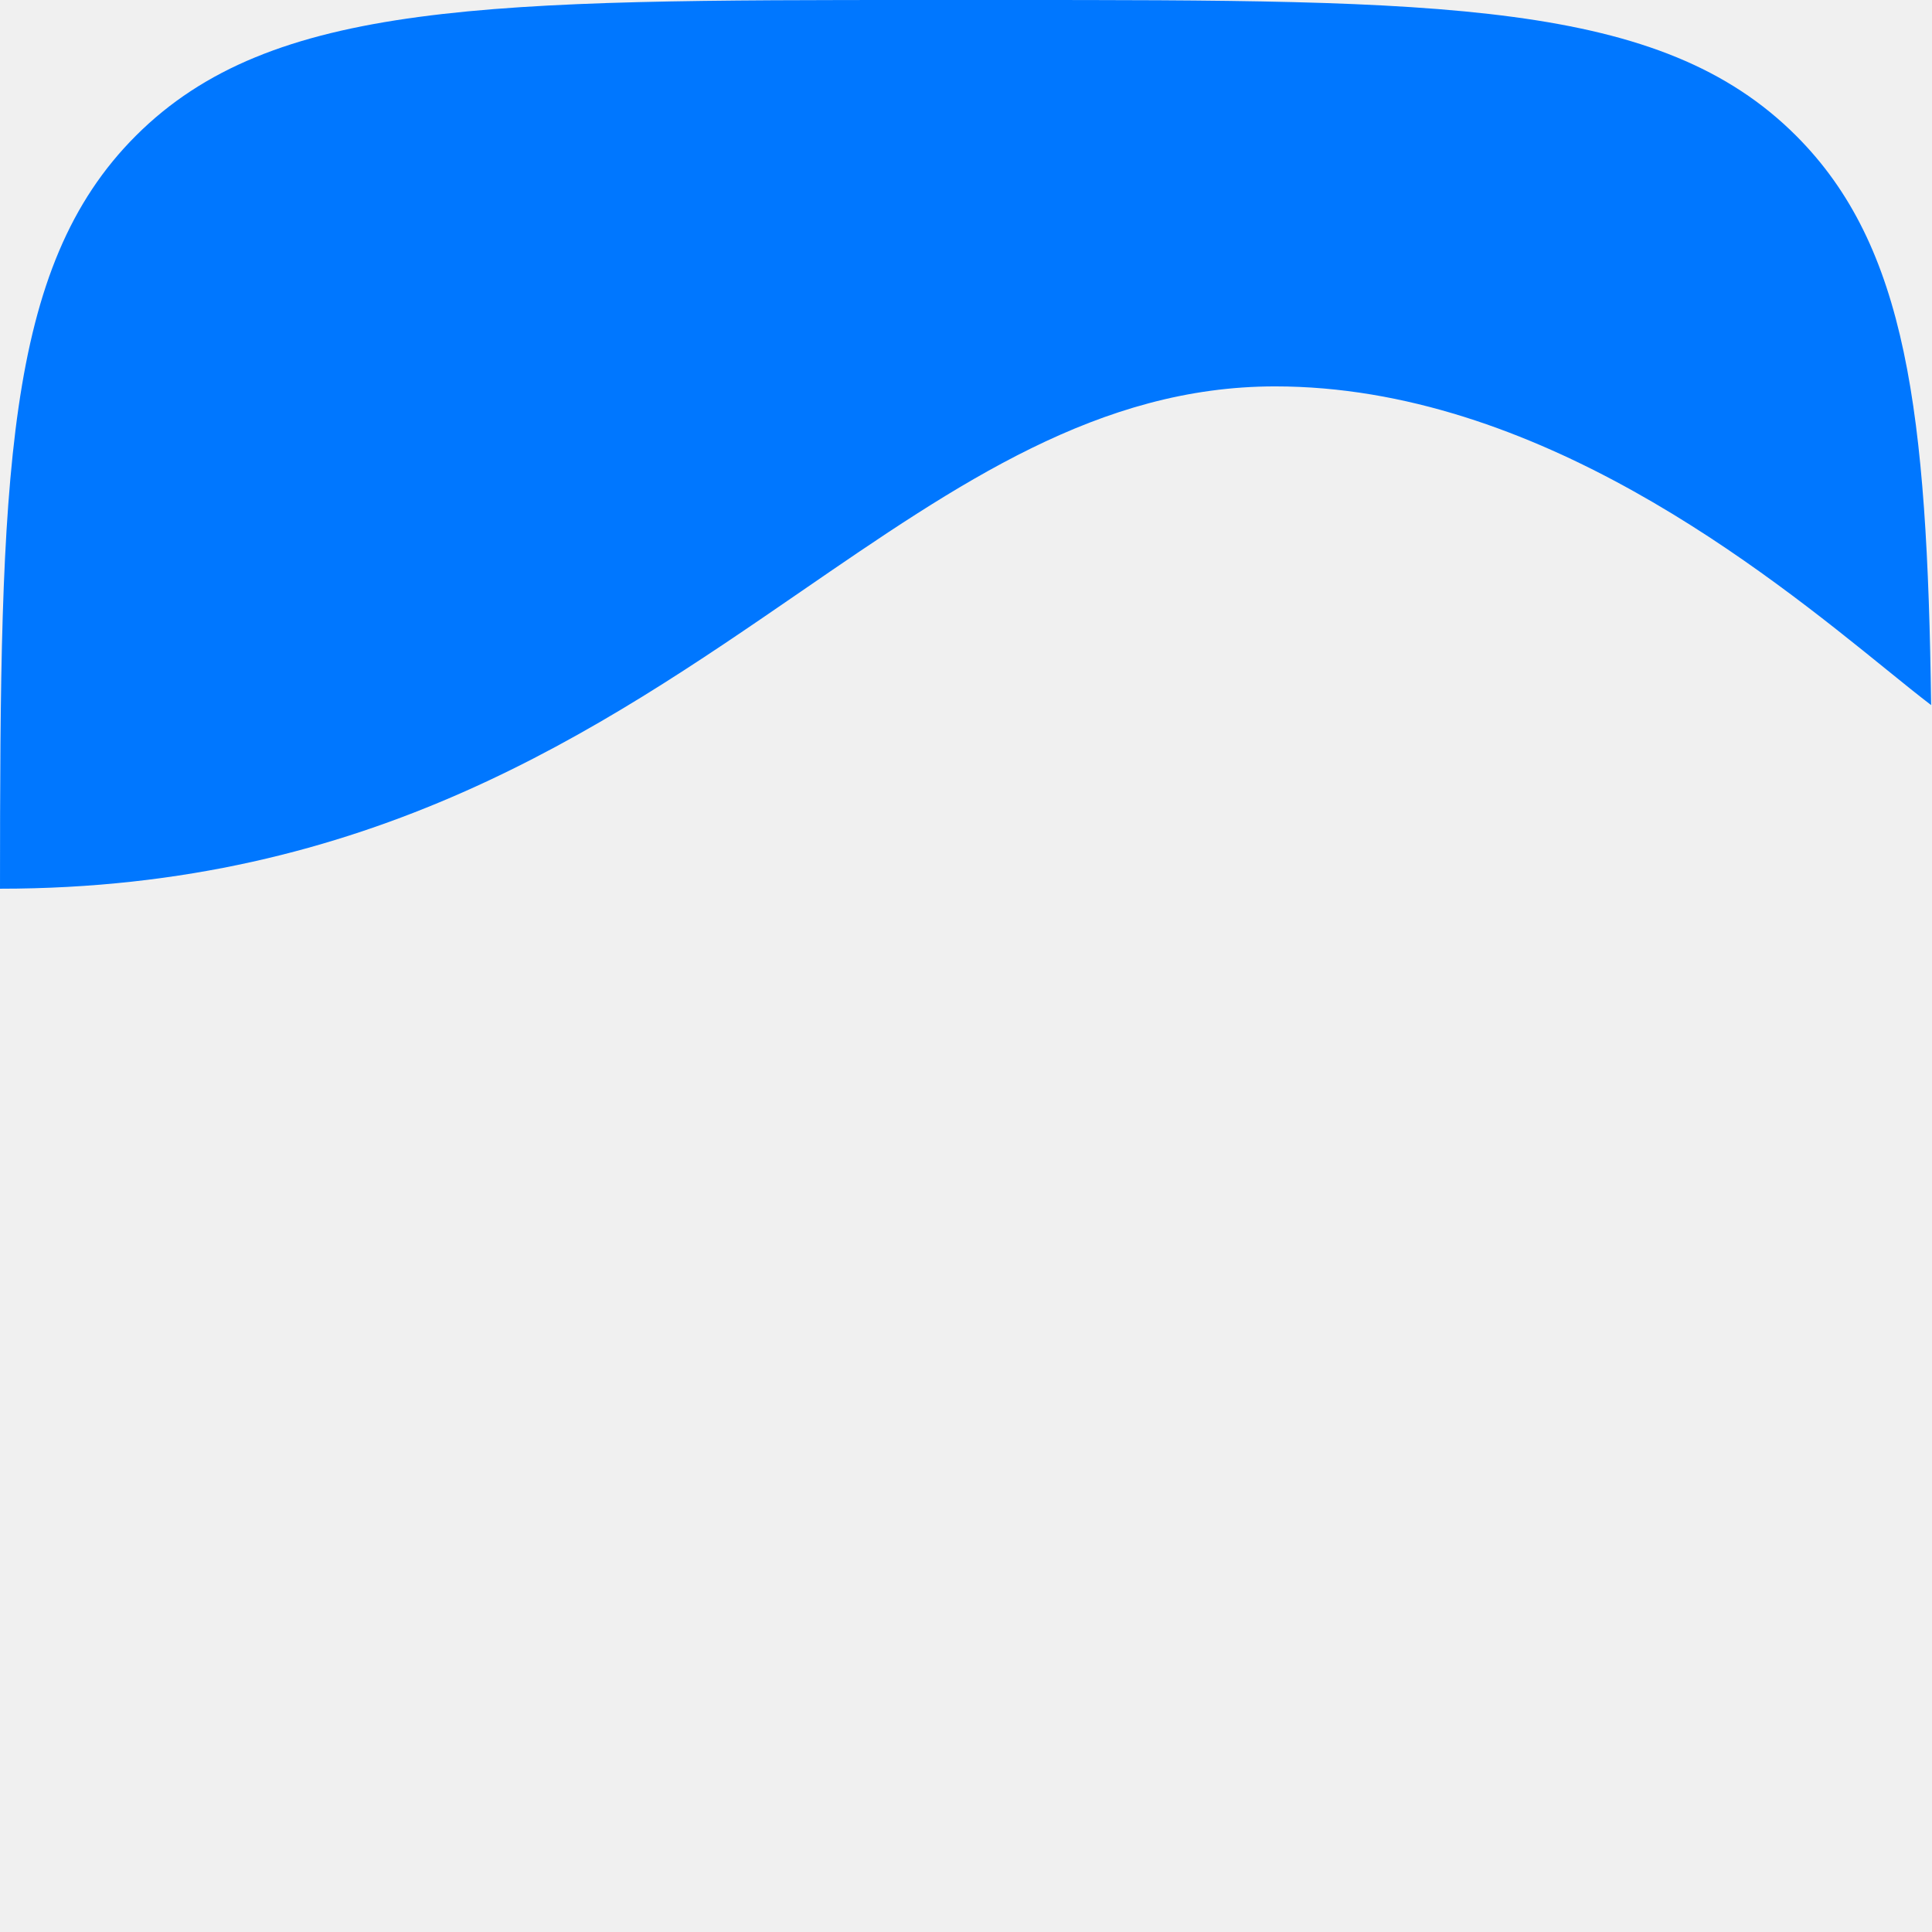
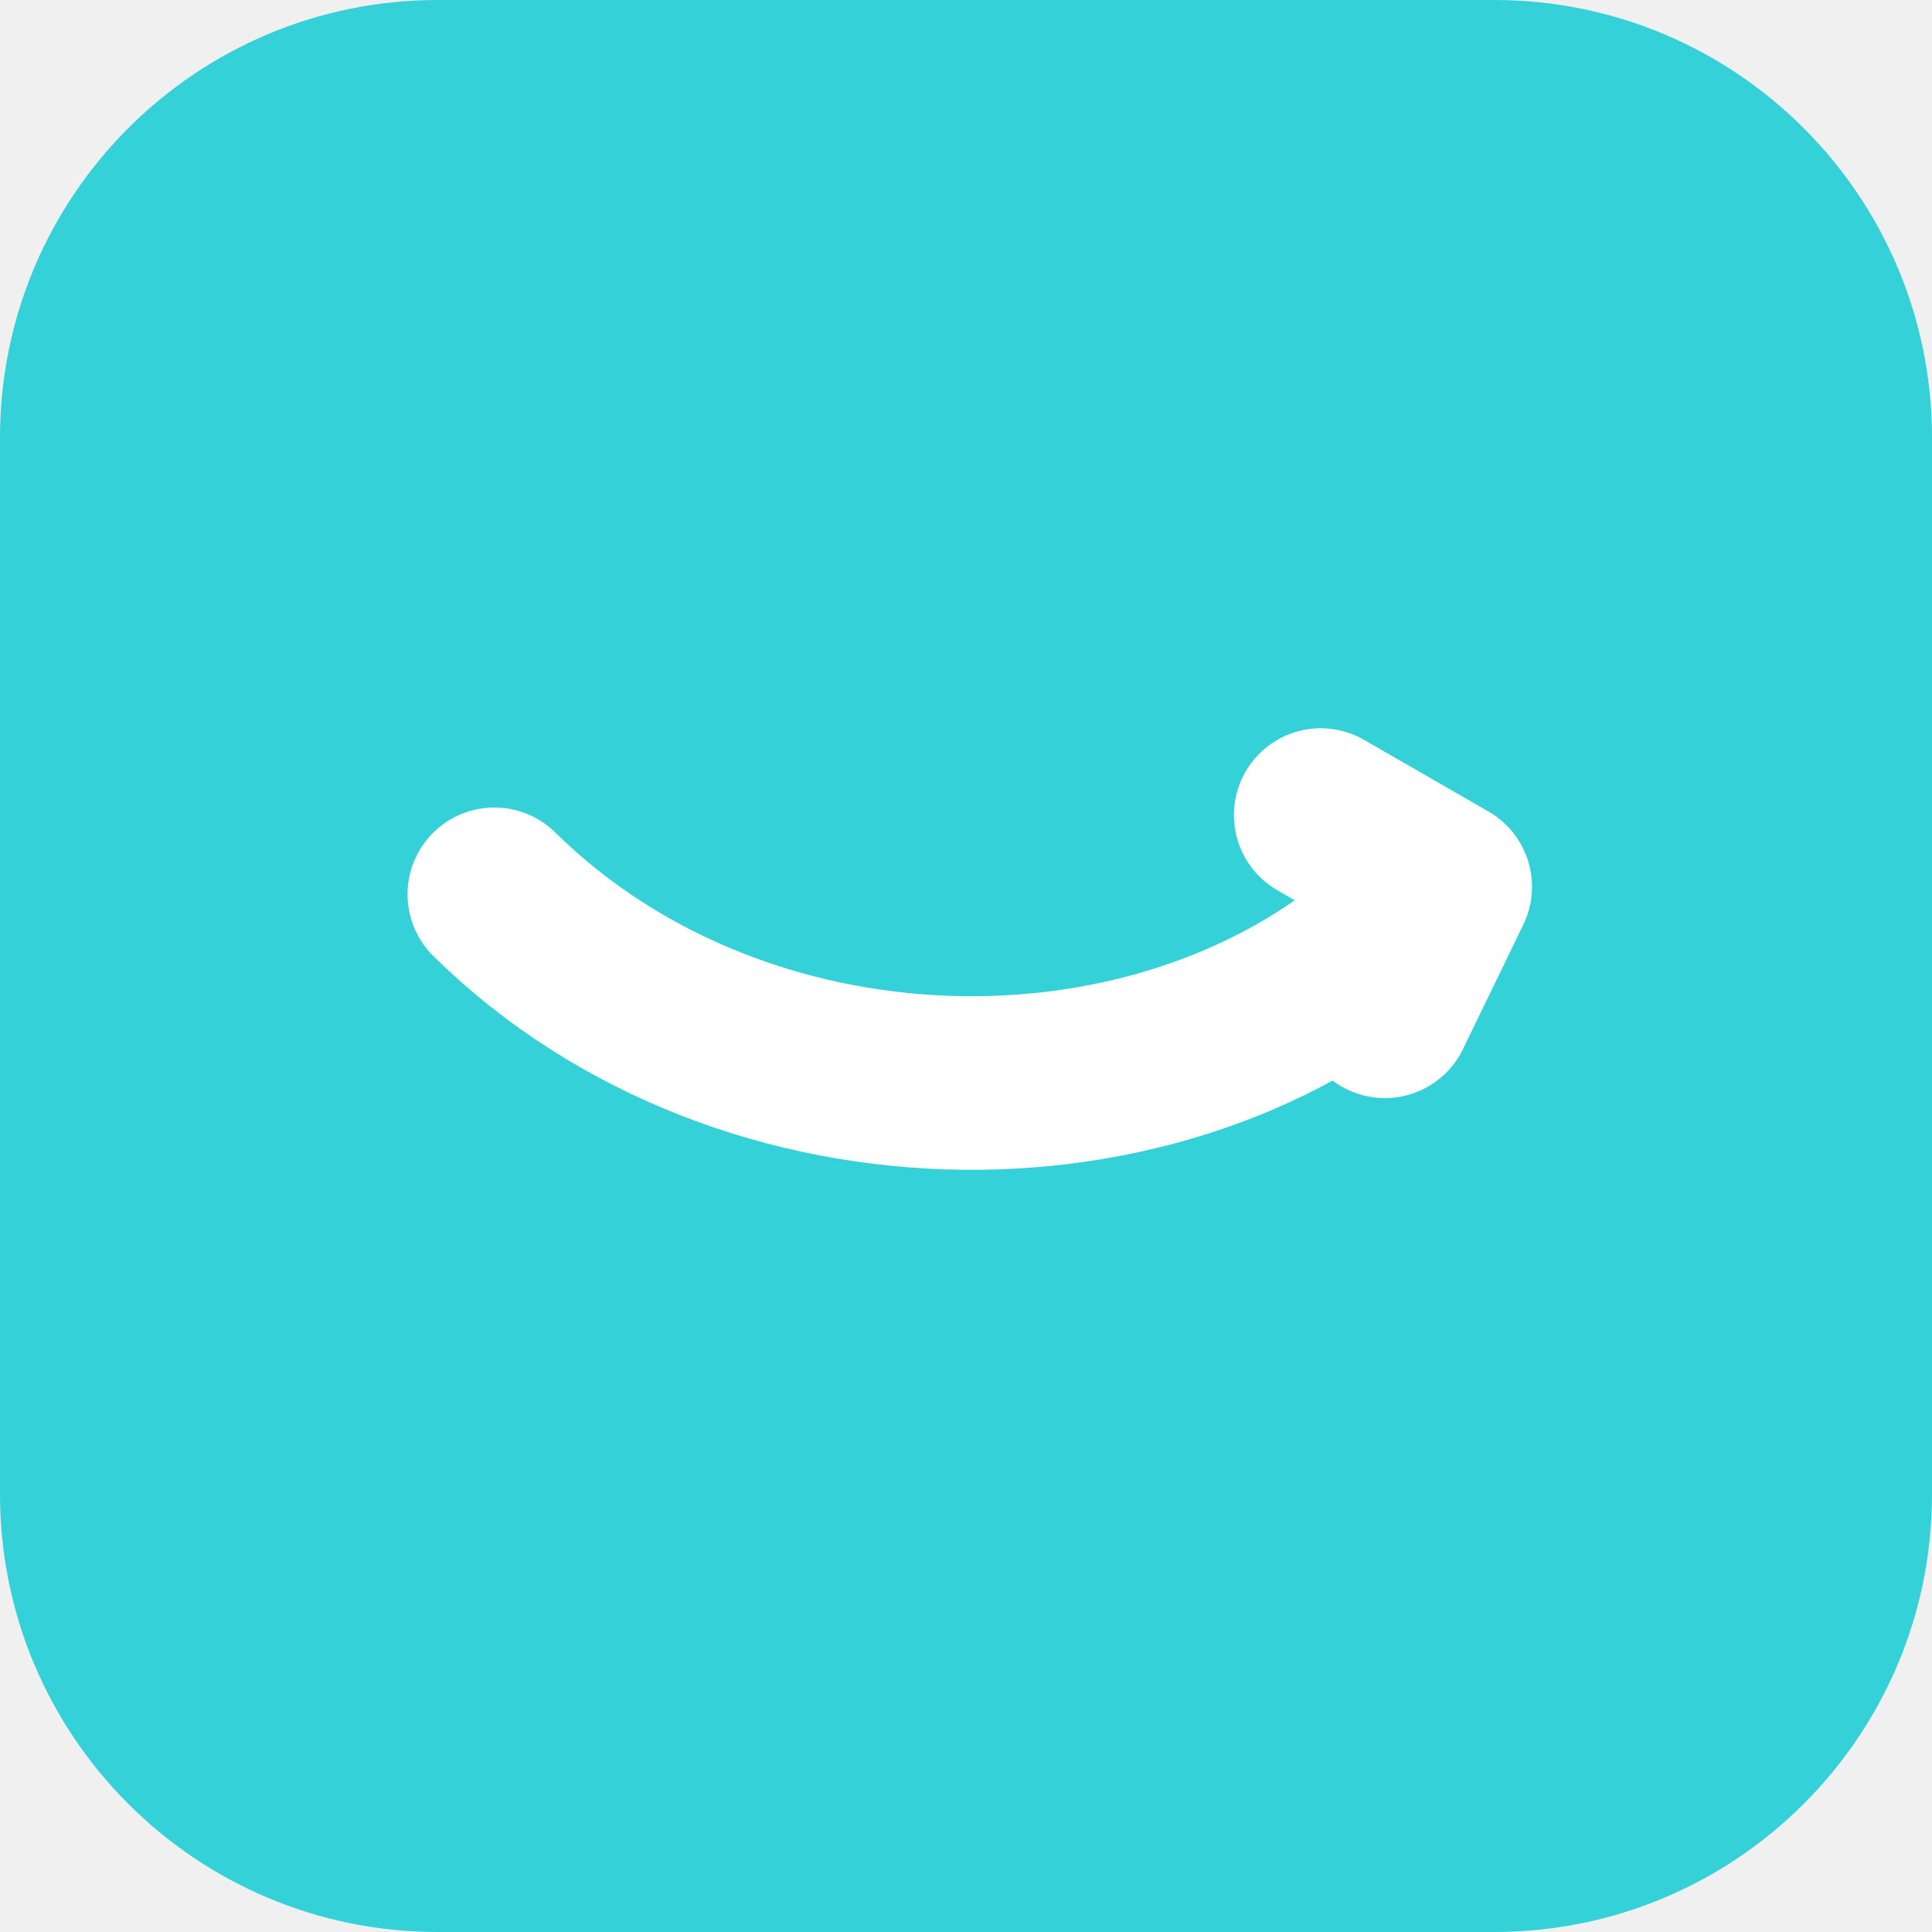
<svg xmlns="http://www.w3.org/2000/svg" viewBox="0 0 1024 1024" fill="none">
-   <path fill-rule="evenodd" clip-rule="evenodd" d="M71.979 71.981C2.151 141.81 0.062 252.923 0 471.034C195.461 471.033 317.497 387.118 424.543 313.51C508.17 256.007 582.647 204.794 675.839 204.794C814.543 204.794 935.653 302.867 999.871 354.869C1008.93 362.202 1016.85 368.62 1023.54 373.716C1021.51 218.208 1010.6 130.565 952.016 71.981C880.035 3.41797e-05 764.183 2.38371e-05 532.477 3.58083e-06L491.517 0C259.813 5.78687e-05 143.961 4.88281e-05 71.979 71.981ZM461.413 1023.99C471.225 1024 481.258 1024 491.519 1024H532.477C542.737 1024 552.77 1024 562.581 1023.99H461.413Z" fill="#0077FF" />
+   <rect width="1024" height="1024" rx="232" fill="#34D1D9" />
+   <path d="M262 474C396 606 628 606 752 482" stroke="white" stroke-width="92" stroke-linecap="round" />
+   <path d="M700 432L766 470L734 536" stroke="white" stroke-width="92" stroke-linecap="round" stroke-linejoin="round" />
</svg>
